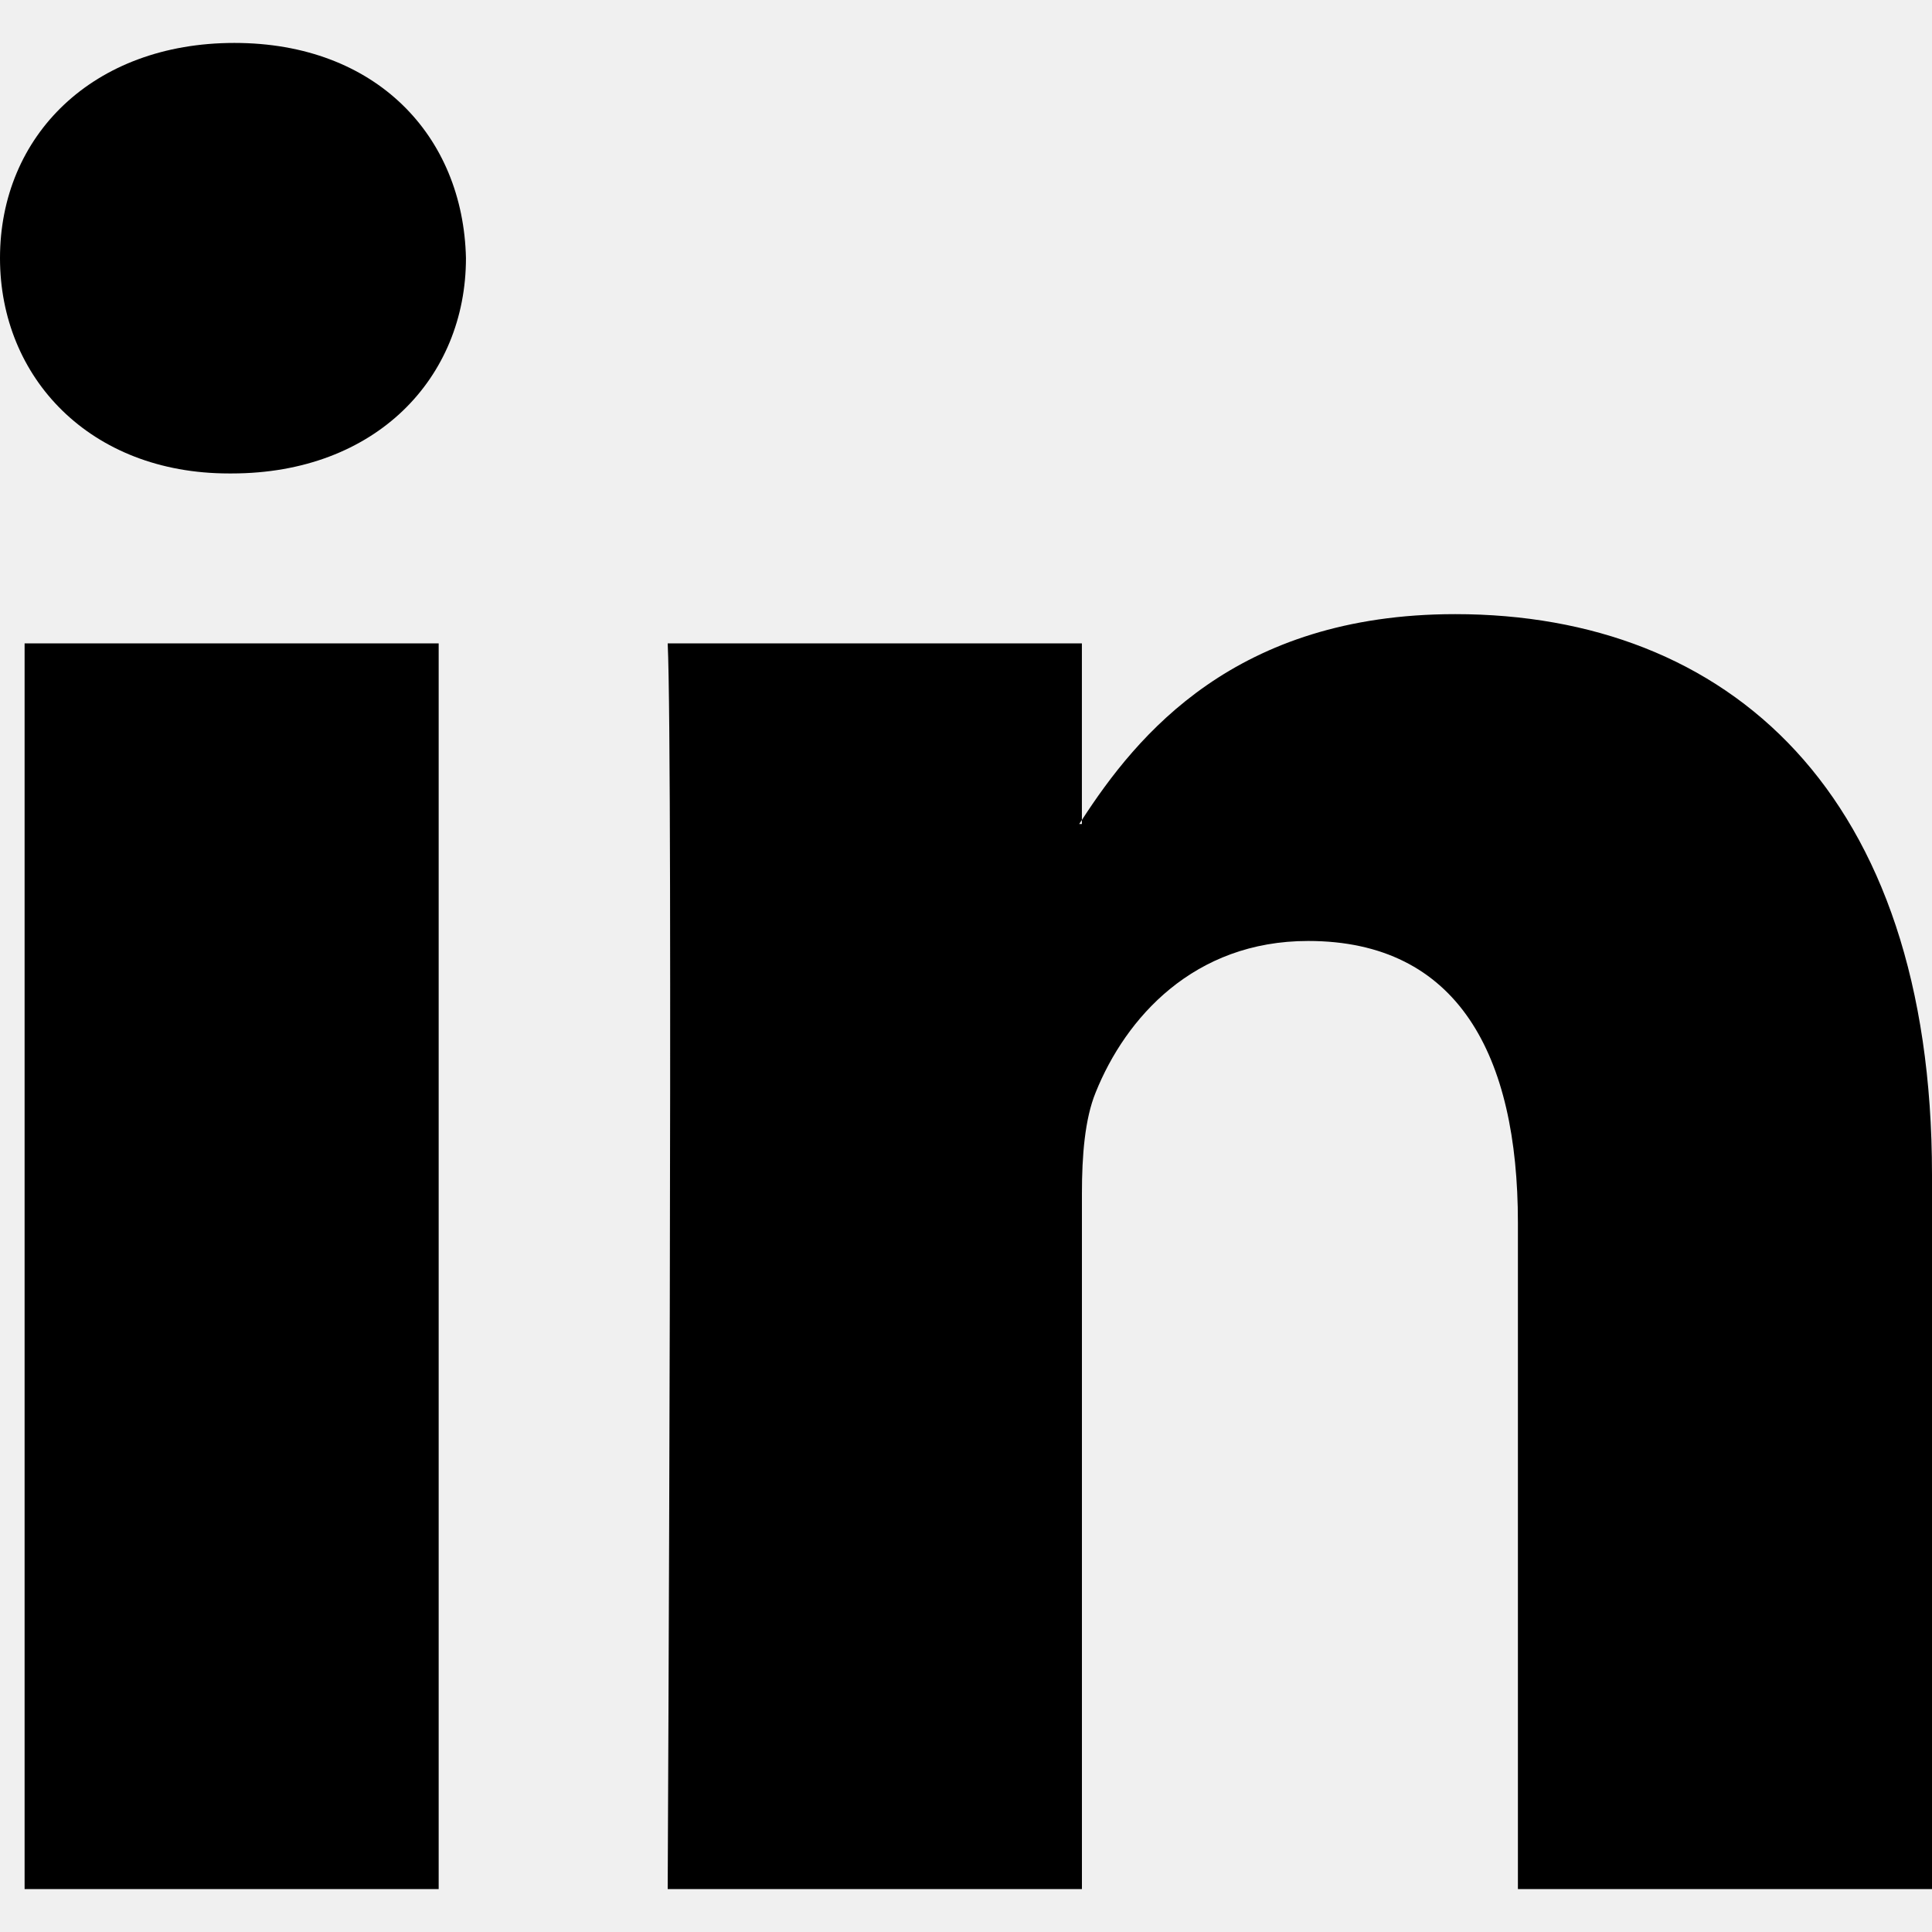
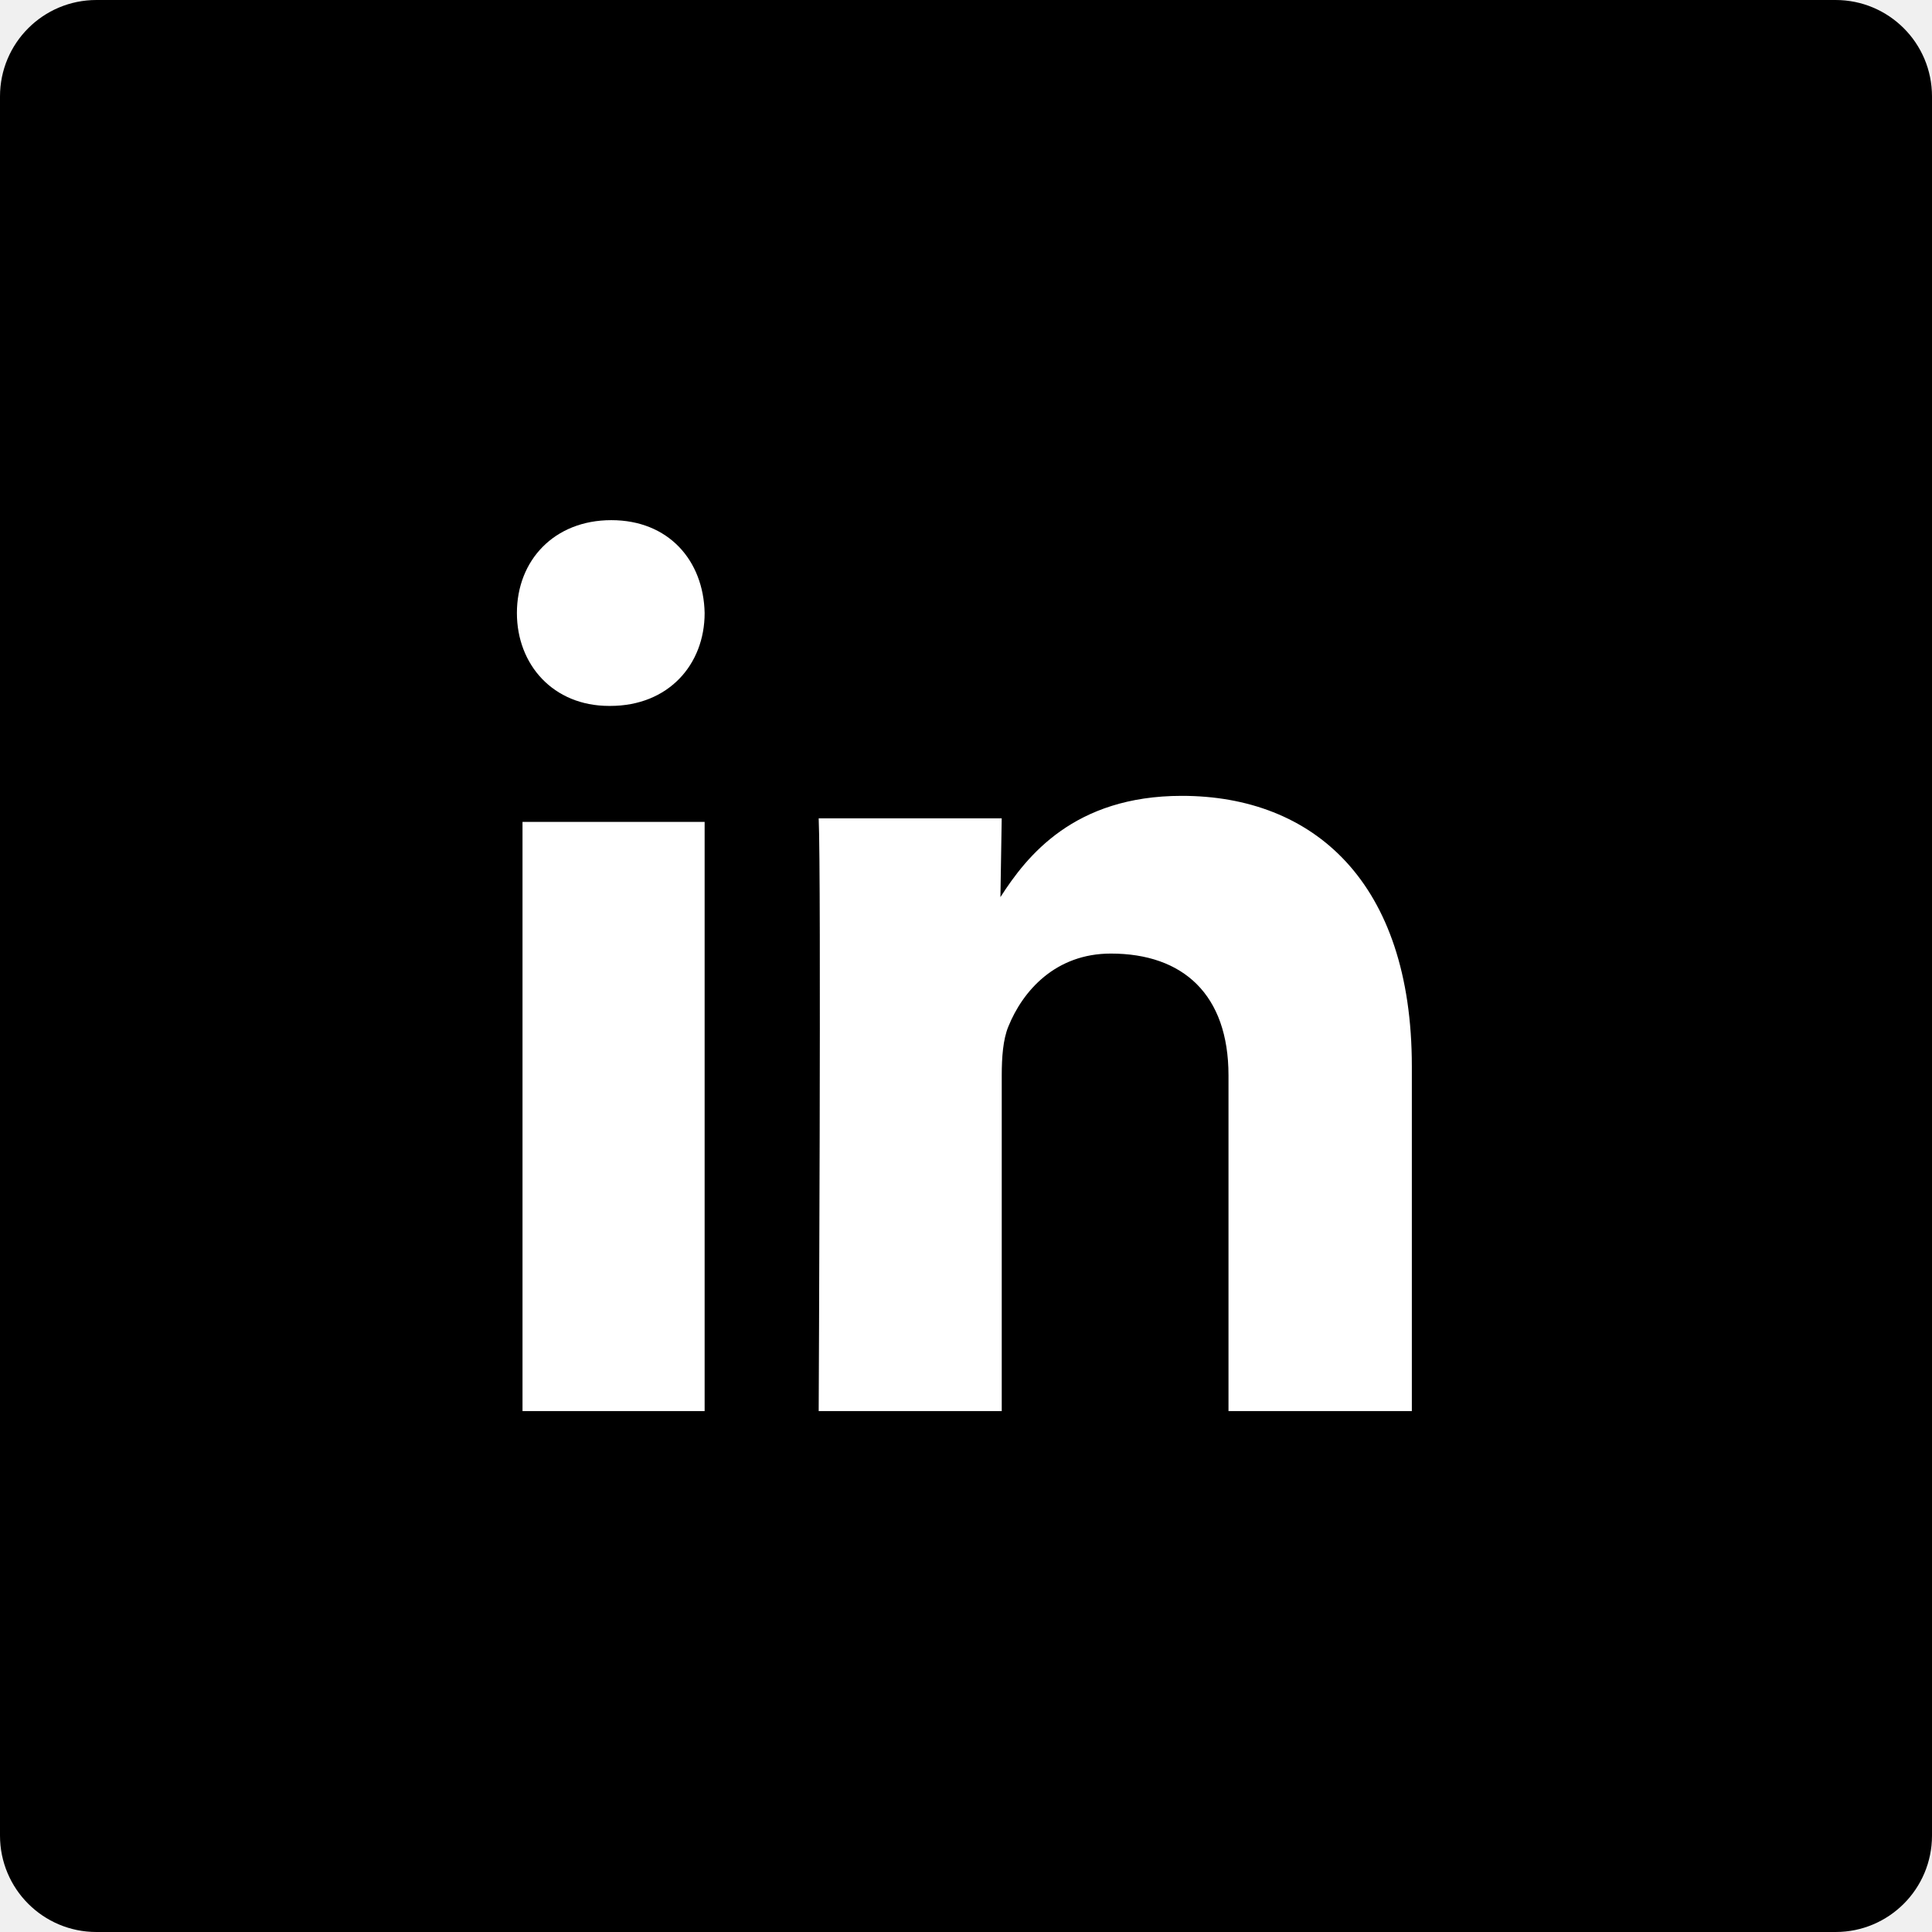
- <svg xmlns="http://www.w3.org/2000/svg" version="1.1" id="Capa_1" x="0px" y="0px" width="430.117px" height="430.117px" viewBox="0 0 430.117 430.117" style="enable-background:new 0 0 430.117 430.117;" xml:space="preserve">
-   <g>
-     <path id="LinkedIn" d="M430.117,261.543V420.56h-92.188V272.193c0-37.271-13.334-62.707-46.703-62.707   c-25.473,0-40.632,17.142-47.301,33.724c-2.432,5.928-3.058,14.179-3.058,22.477V420.56h-92.219c0,0,1.242-251.285,0-277.32h92.21   v39.309c-0.187,0.294-0.43,0.611-0.606,0.896h0.606v-0.896c12.251-18.869,34.13-45.824,83.102-45.824   C384.633,136.724,430.117,176.361,430.117,261.543z M52.183,9.558C20.635,9.558,0,30.251,0,57.463   c0,26.619,20.038,47.94,50.959,47.94h0.616c32.159,0,52.159-21.317,52.159-47.94C103.128,30.251,83.734,9.558,52.183,9.558z    M5.477,420.56h92.184v-277.32H5.477V420.56z" />
+ <svg xmlns="http://www.w3.org/2000/svg" height="60px" version="1.1" viewBox="0 0 60 60" width="60px">
+   <defs />
+   <g fill="none" fill-rule="evenodd" id="soical" stroke="none" stroke-width="1">
+     <g id="social" transform="translate(-773, -138)">
+       <g id="slices" transform="translate(173, 138)" />
+       <g fill="#000000" id="square-black" transform="translate(173, 138)">
+         <path d="M602.996,0 L657.004,0 C658.659,0 660,1.337 660,2.996 L660,57.004 C660,58.659 658.663,60 657.004,60 L602.996,60 C601.341,60 600,58.663 600,57.004 L600,2.996 C600,1.341 601.337,0 602.996,0 Z" id="square-7" />
+       </g>
+       <g fill="#FFFFFF" id="icon" transform="translate(182, 150)">
+         <path d="M612.883,31.823 L612.883,13.524 L607.227,13.524 L607.227,31.823 L612.883,31.823 Z M612.883,7.038 C612.849,5.401 611.758,4.154 609.985,4.154 C608.212,4.154 607.053,5.401 607.053,7.038 C607.053,8.64 608.178,9.923 609.917,9.923 L609.951,9.923 C611.758,9.923 612.883,8.64 612.883,7.038 Z M622.11,31.823 L622.11,21.397 C622.11,20.839 622.15,20.281 622.314,19.884 C622.763,18.768 623.784,17.614 625.498,17.614 C627.744,17.614 629.152,18.888 629.152,21.397 L629.152,31.823 L634.846,31.823 L634.846,21.118 C634.846,15.384 631.785,12.716 627.702,12.716 C624.354,12.716 622.885,14.587 622.069,15.861 L622.109,13.414 L616.425,13.414 C616.507,15.166 616.425,31.823 616.425,31.823 L622.11,31.823 Z" id="linkedin" />
+       </g>
+     </g>
  </g>
-   <g>
- </g>
-   <g>
- </g>
-   <g>
- </g>
-   <g>
- </g>
-   <g>
- </g>
-   <g>
- </g>
-   <g>
- </g>
-   <g>
- </g>
-   <g>
- </g>
-   <g>
- </g>
-   <g>
- </g>
-   <g>
- </g>
-   <g>
- </g>
-   <g>
- </g>
-   <g>
- </g>
</svg>
